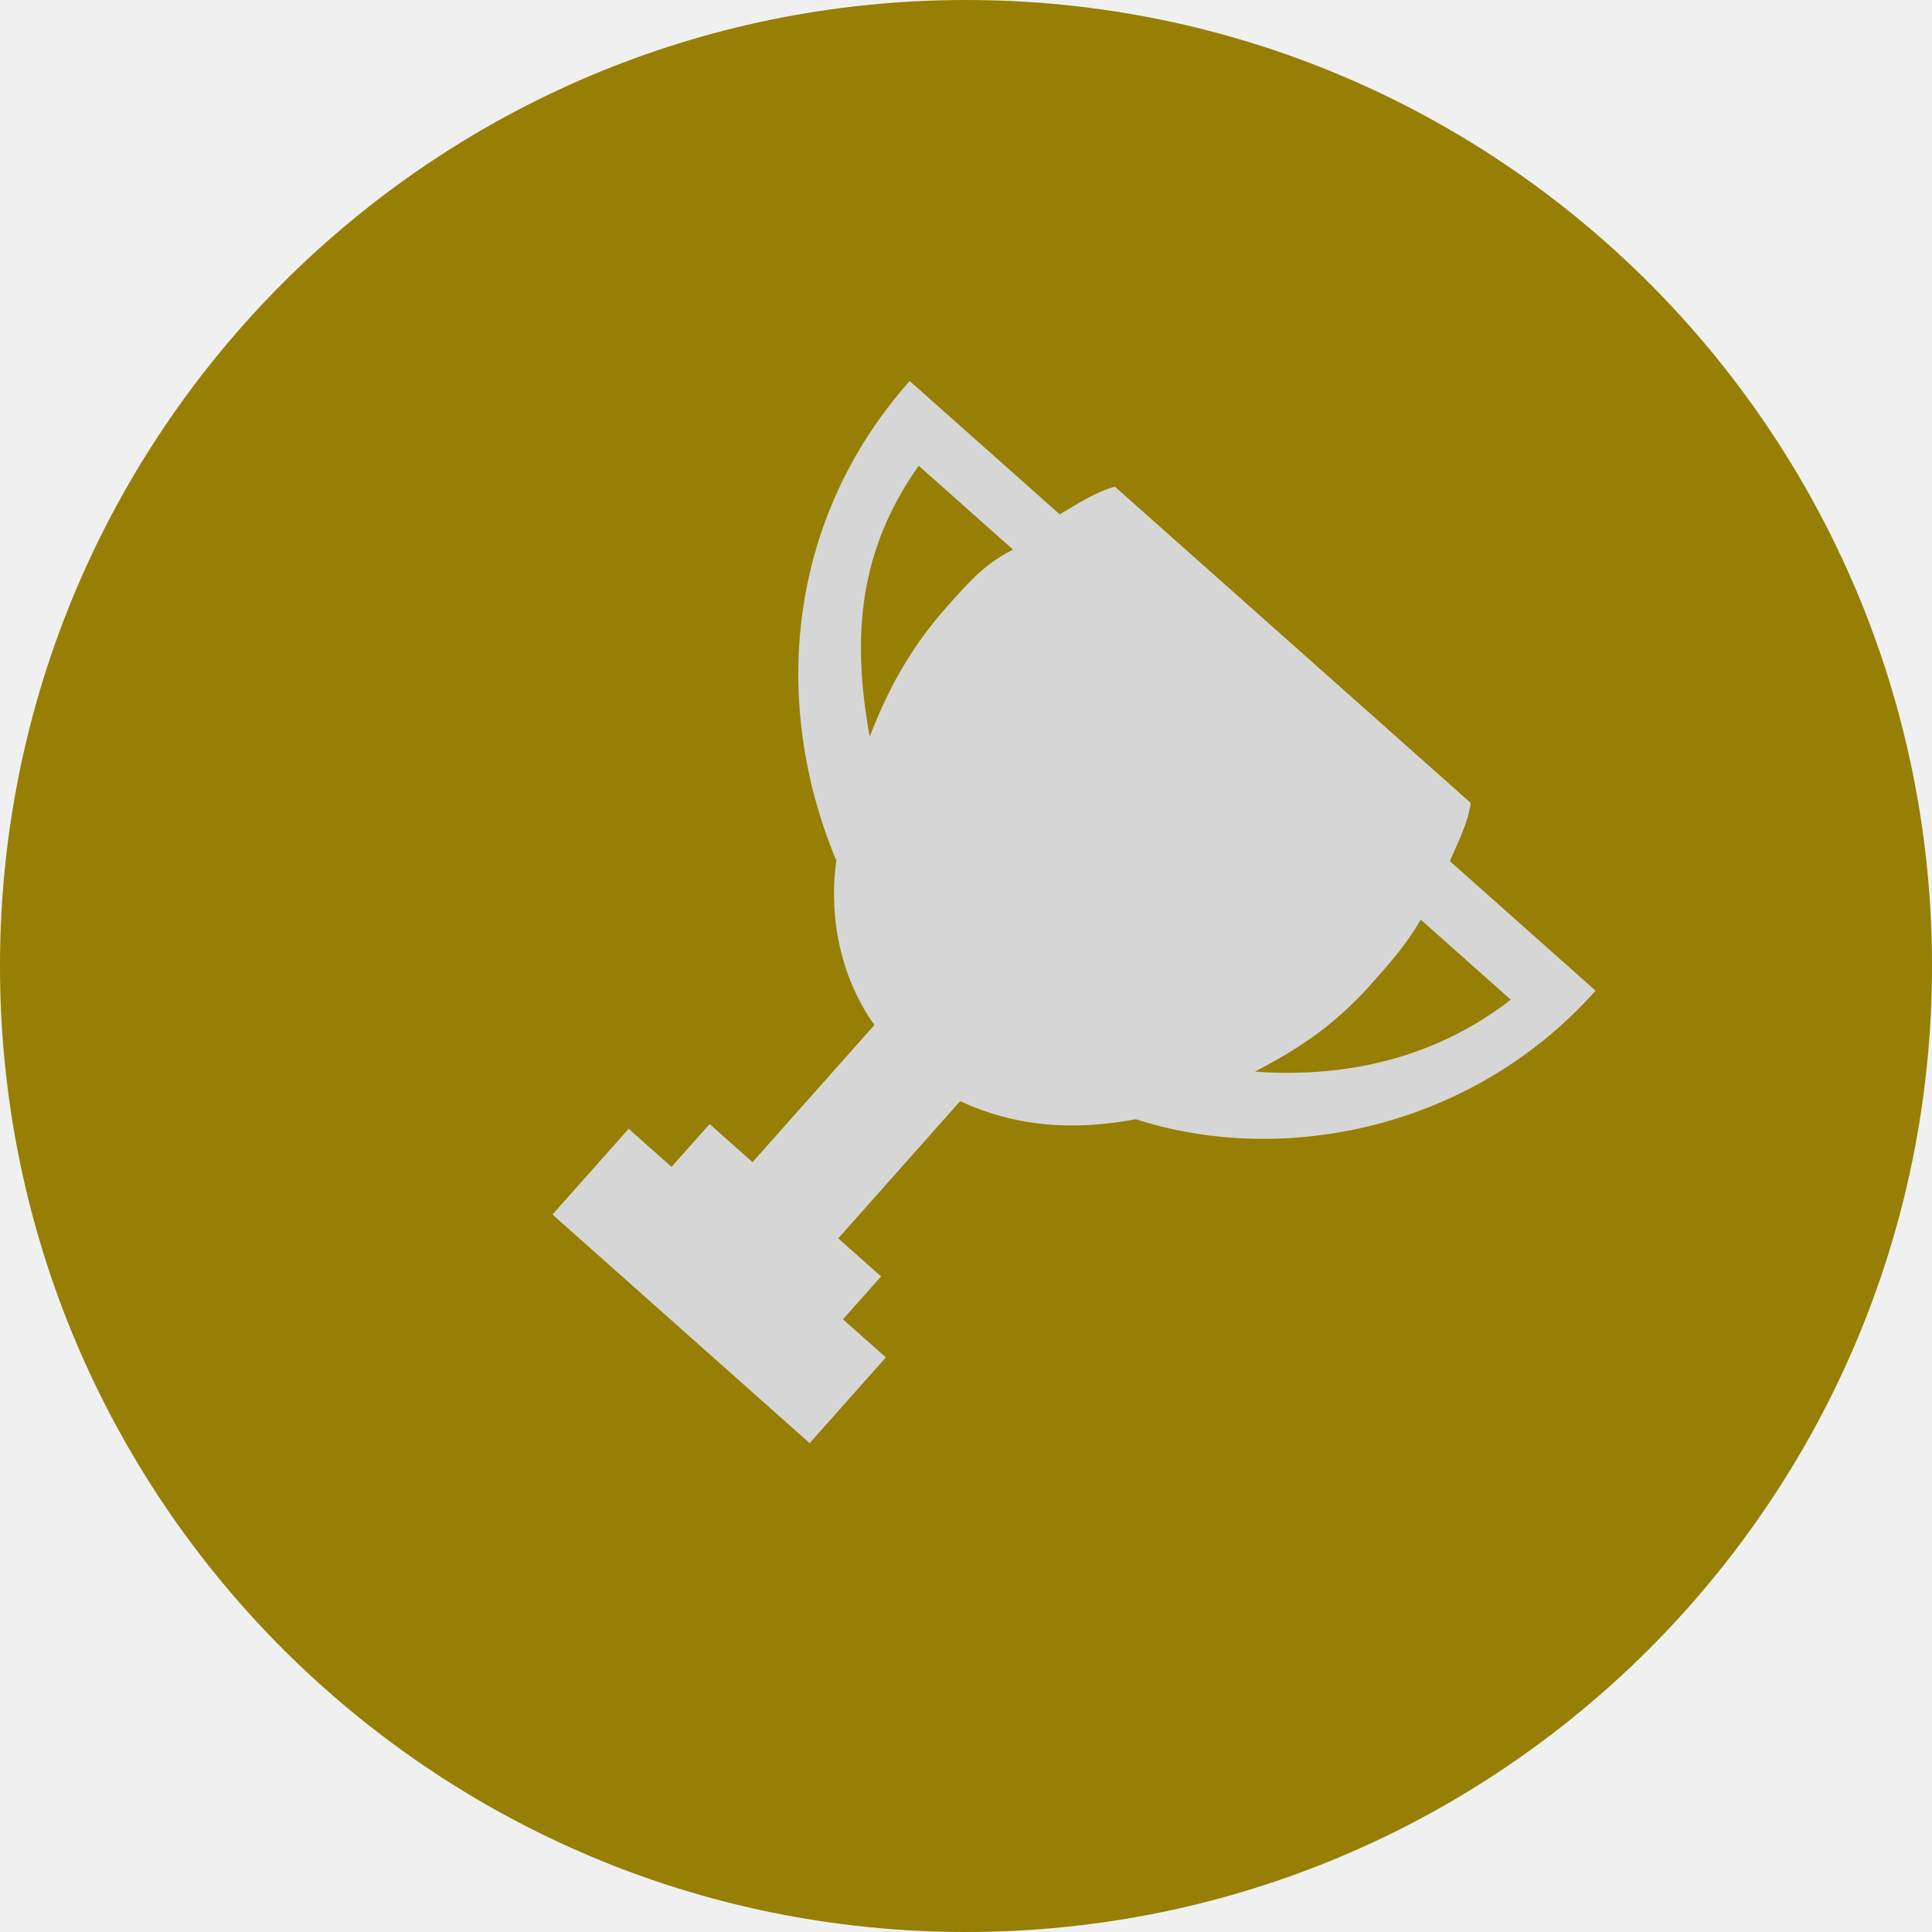
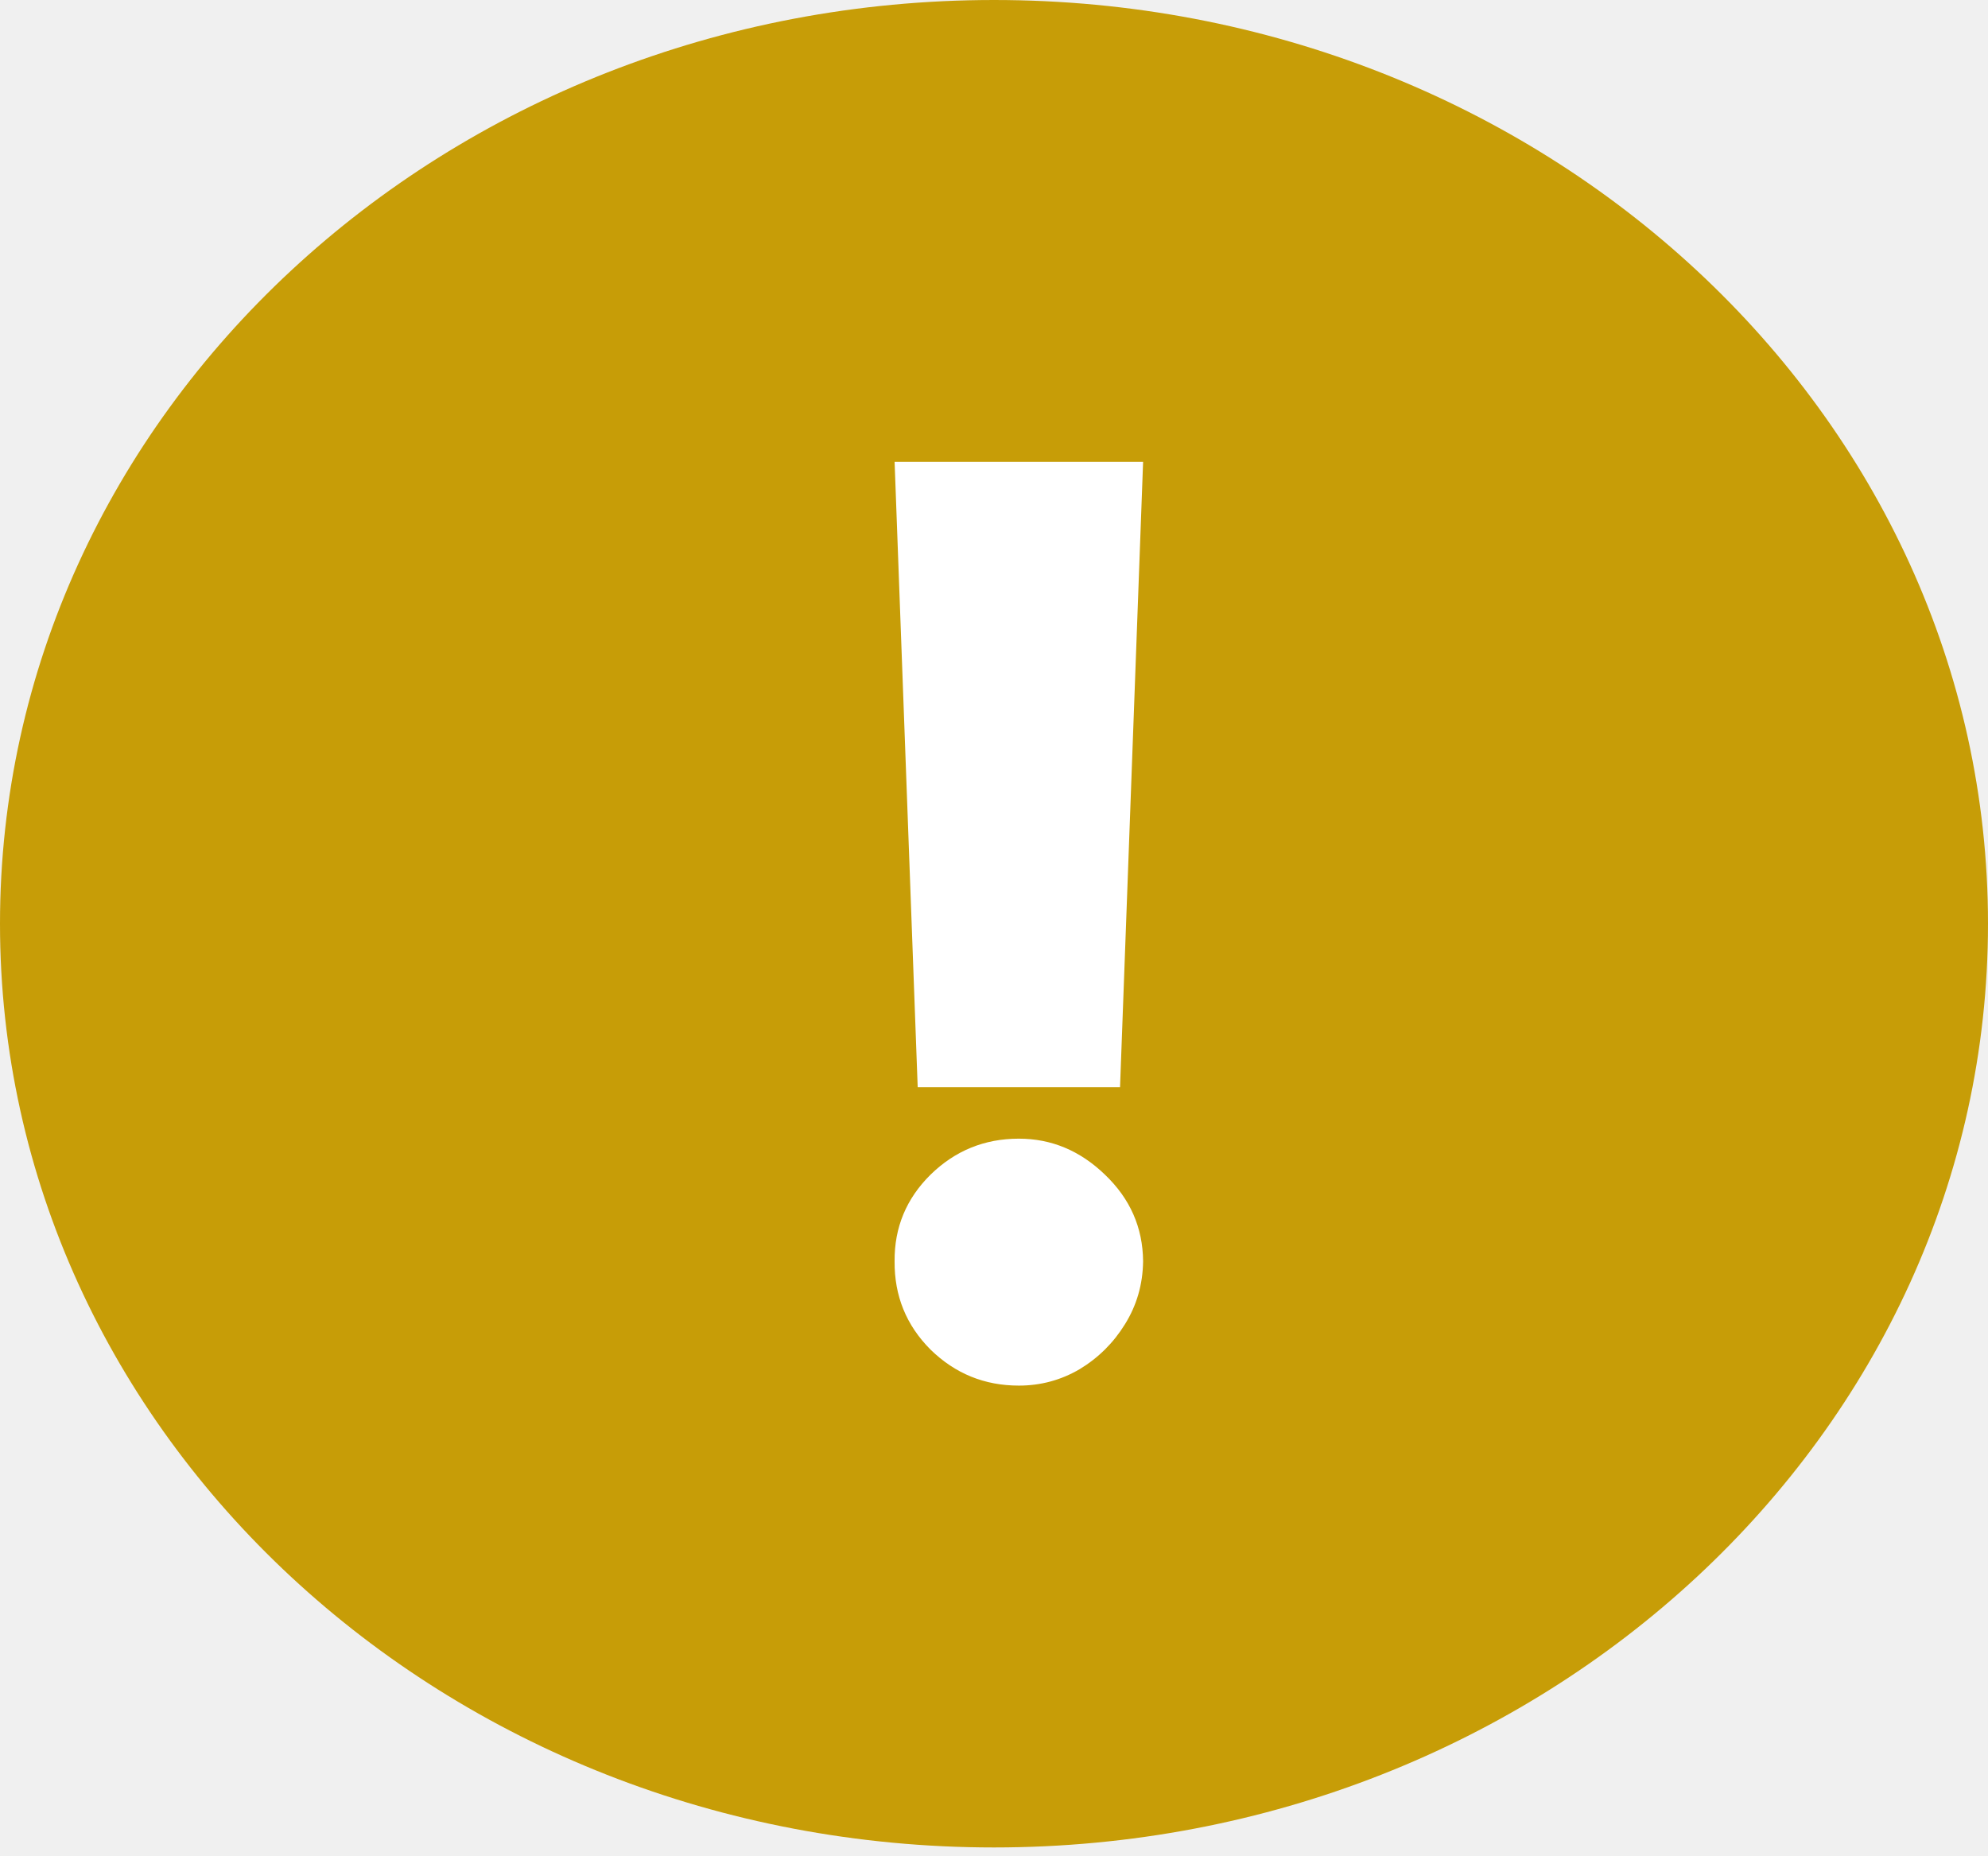
- <svg xmlns="http://www.w3.org/2000/svg" width="40" height="40" viewBox="0 0 40 40" fill="none">
-   <g id="Group 50">
-     <circle id="Ellipse 6" cx="20" cy="20" r="20" fill="#967F04" />
-     <path id="Vector" d="M30.017 17.828C30.165 17.483 30.392 17.049 30.451 16.625L23.084 10.077C22.67 10.185 22.266 10.461 21.941 10.649L18.834 7.888C16.309 10.728 15.945 14.534 17.315 17.818C17.138 19.09 17.463 20.333 18.104 21.221L15.58 24.061L14.692 23.272L13.903 24.159L13.016 23.37L11.438 25.145L16.763 29.879L18.341 28.104L17.453 27.315L18.242 26.427L17.355 25.639L19.879 22.798C21.004 23.321 22.187 23.42 23.518 23.173C26.605 24.169 30.51 23.351 33.035 20.511L30.017 17.828ZM19.021 9.643L20.974 11.379C20.402 11.665 20.087 12.02 19.613 12.552C18.824 13.44 18.371 14.307 18.006 15.254C17.631 13.173 17.779 11.398 19.021 9.643ZM25.984 22.187C26.881 21.714 27.611 21.25 28.4 20.363C28.794 19.919 29.11 19.564 29.416 19.041L31.279 20.698C29.751 21.881 27.927 22.325 25.984 22.187Z" fill="#D6D6D6" />
+ <svg xmlns="http://www.w3.org/2000/svg" width="60" height="56" viewBox="0 0 60 56" fill="none">
+   <g id="dark_received">
+     <ellipse id="Ellipse 5" cx="30" cy="27.879" rx="30" ry="27.879" fill="#C79D07" />
+     <path id="!" d="M34.5 13.94L33.804 32.812H27.697L27 13.94H34.5ZM30.75 41.819C29.714 41.819 28.826 41.457 28.085 40.733C27.353 40 26.991 39.111 27 38.066C26.991 37.047 27.353 36.176 28.085 35.452C28.826 34.728 29.714 34.366 30.75 34.366C31.732 34.366 32.598 34.728 33.348 35.452C34.107 36.176 34.491 37.047 34.5 38.066C34.491 38.763 34.308 39.397 33.951 39.969C33.603 40.532 33.147 40.983 32.585 41.323C32.022 41.653 31.411 41.819 30.75 41.819Z" fill="white" />
  </g>
</svg>
